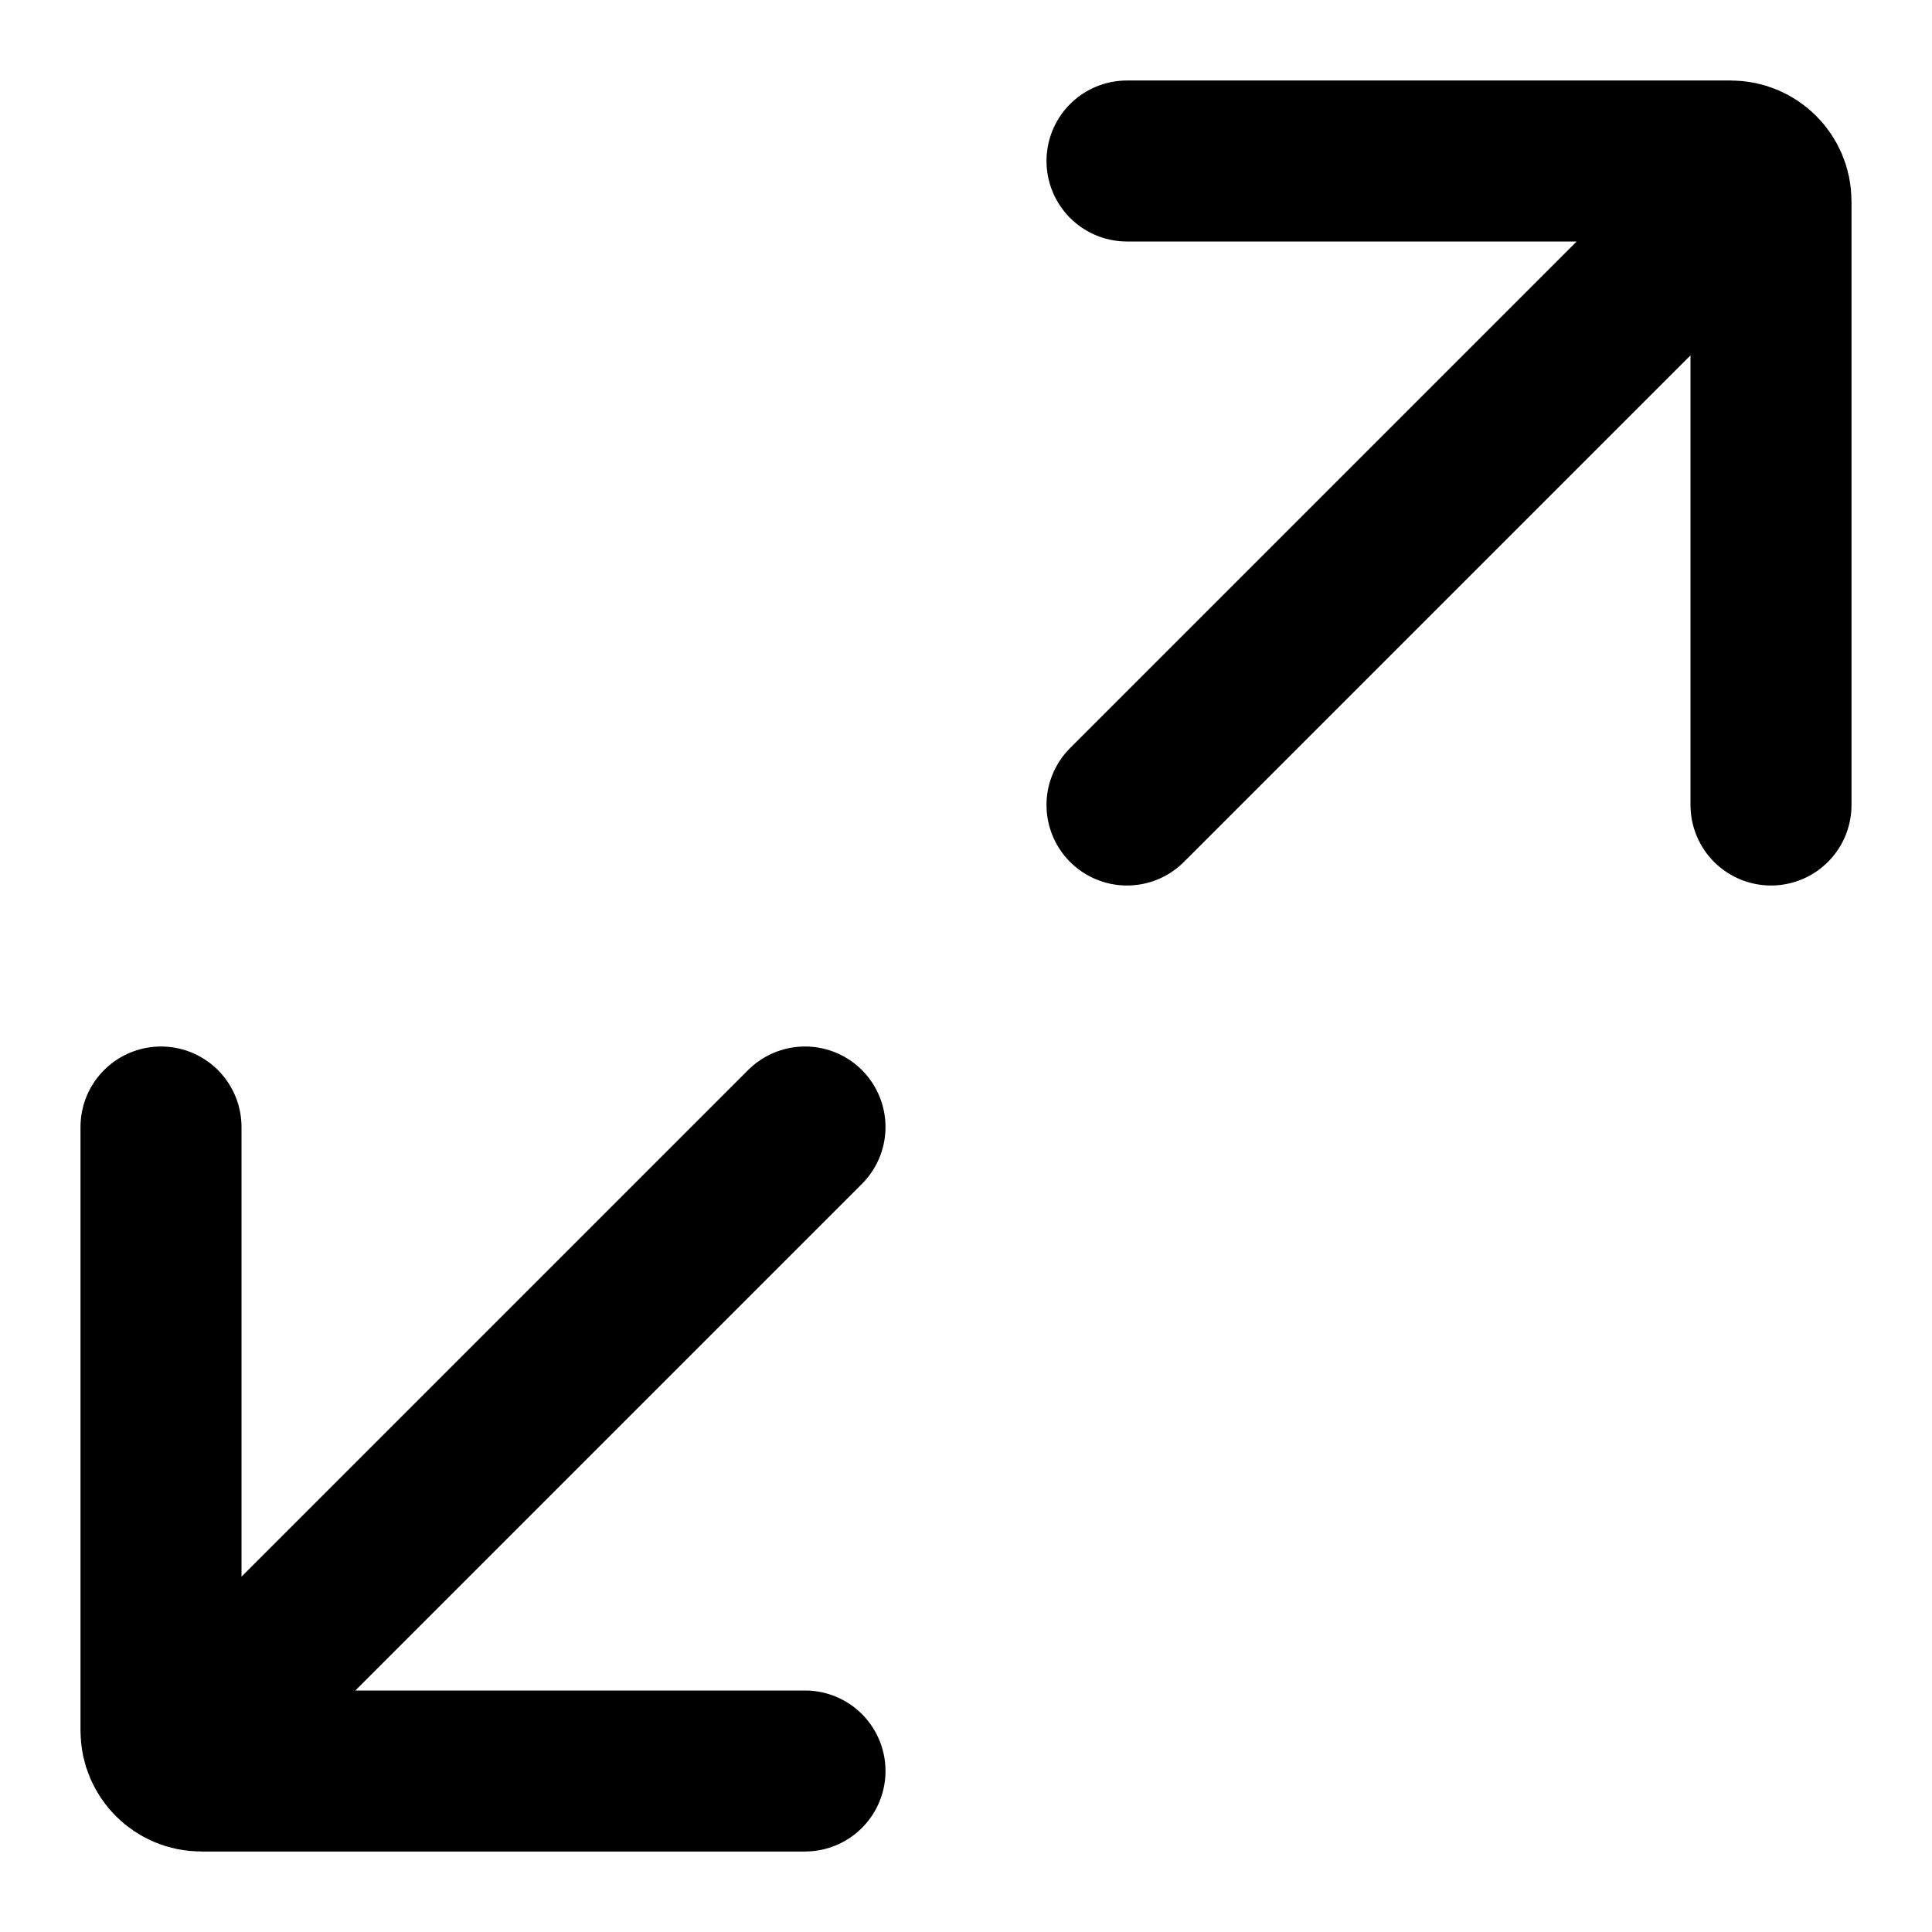
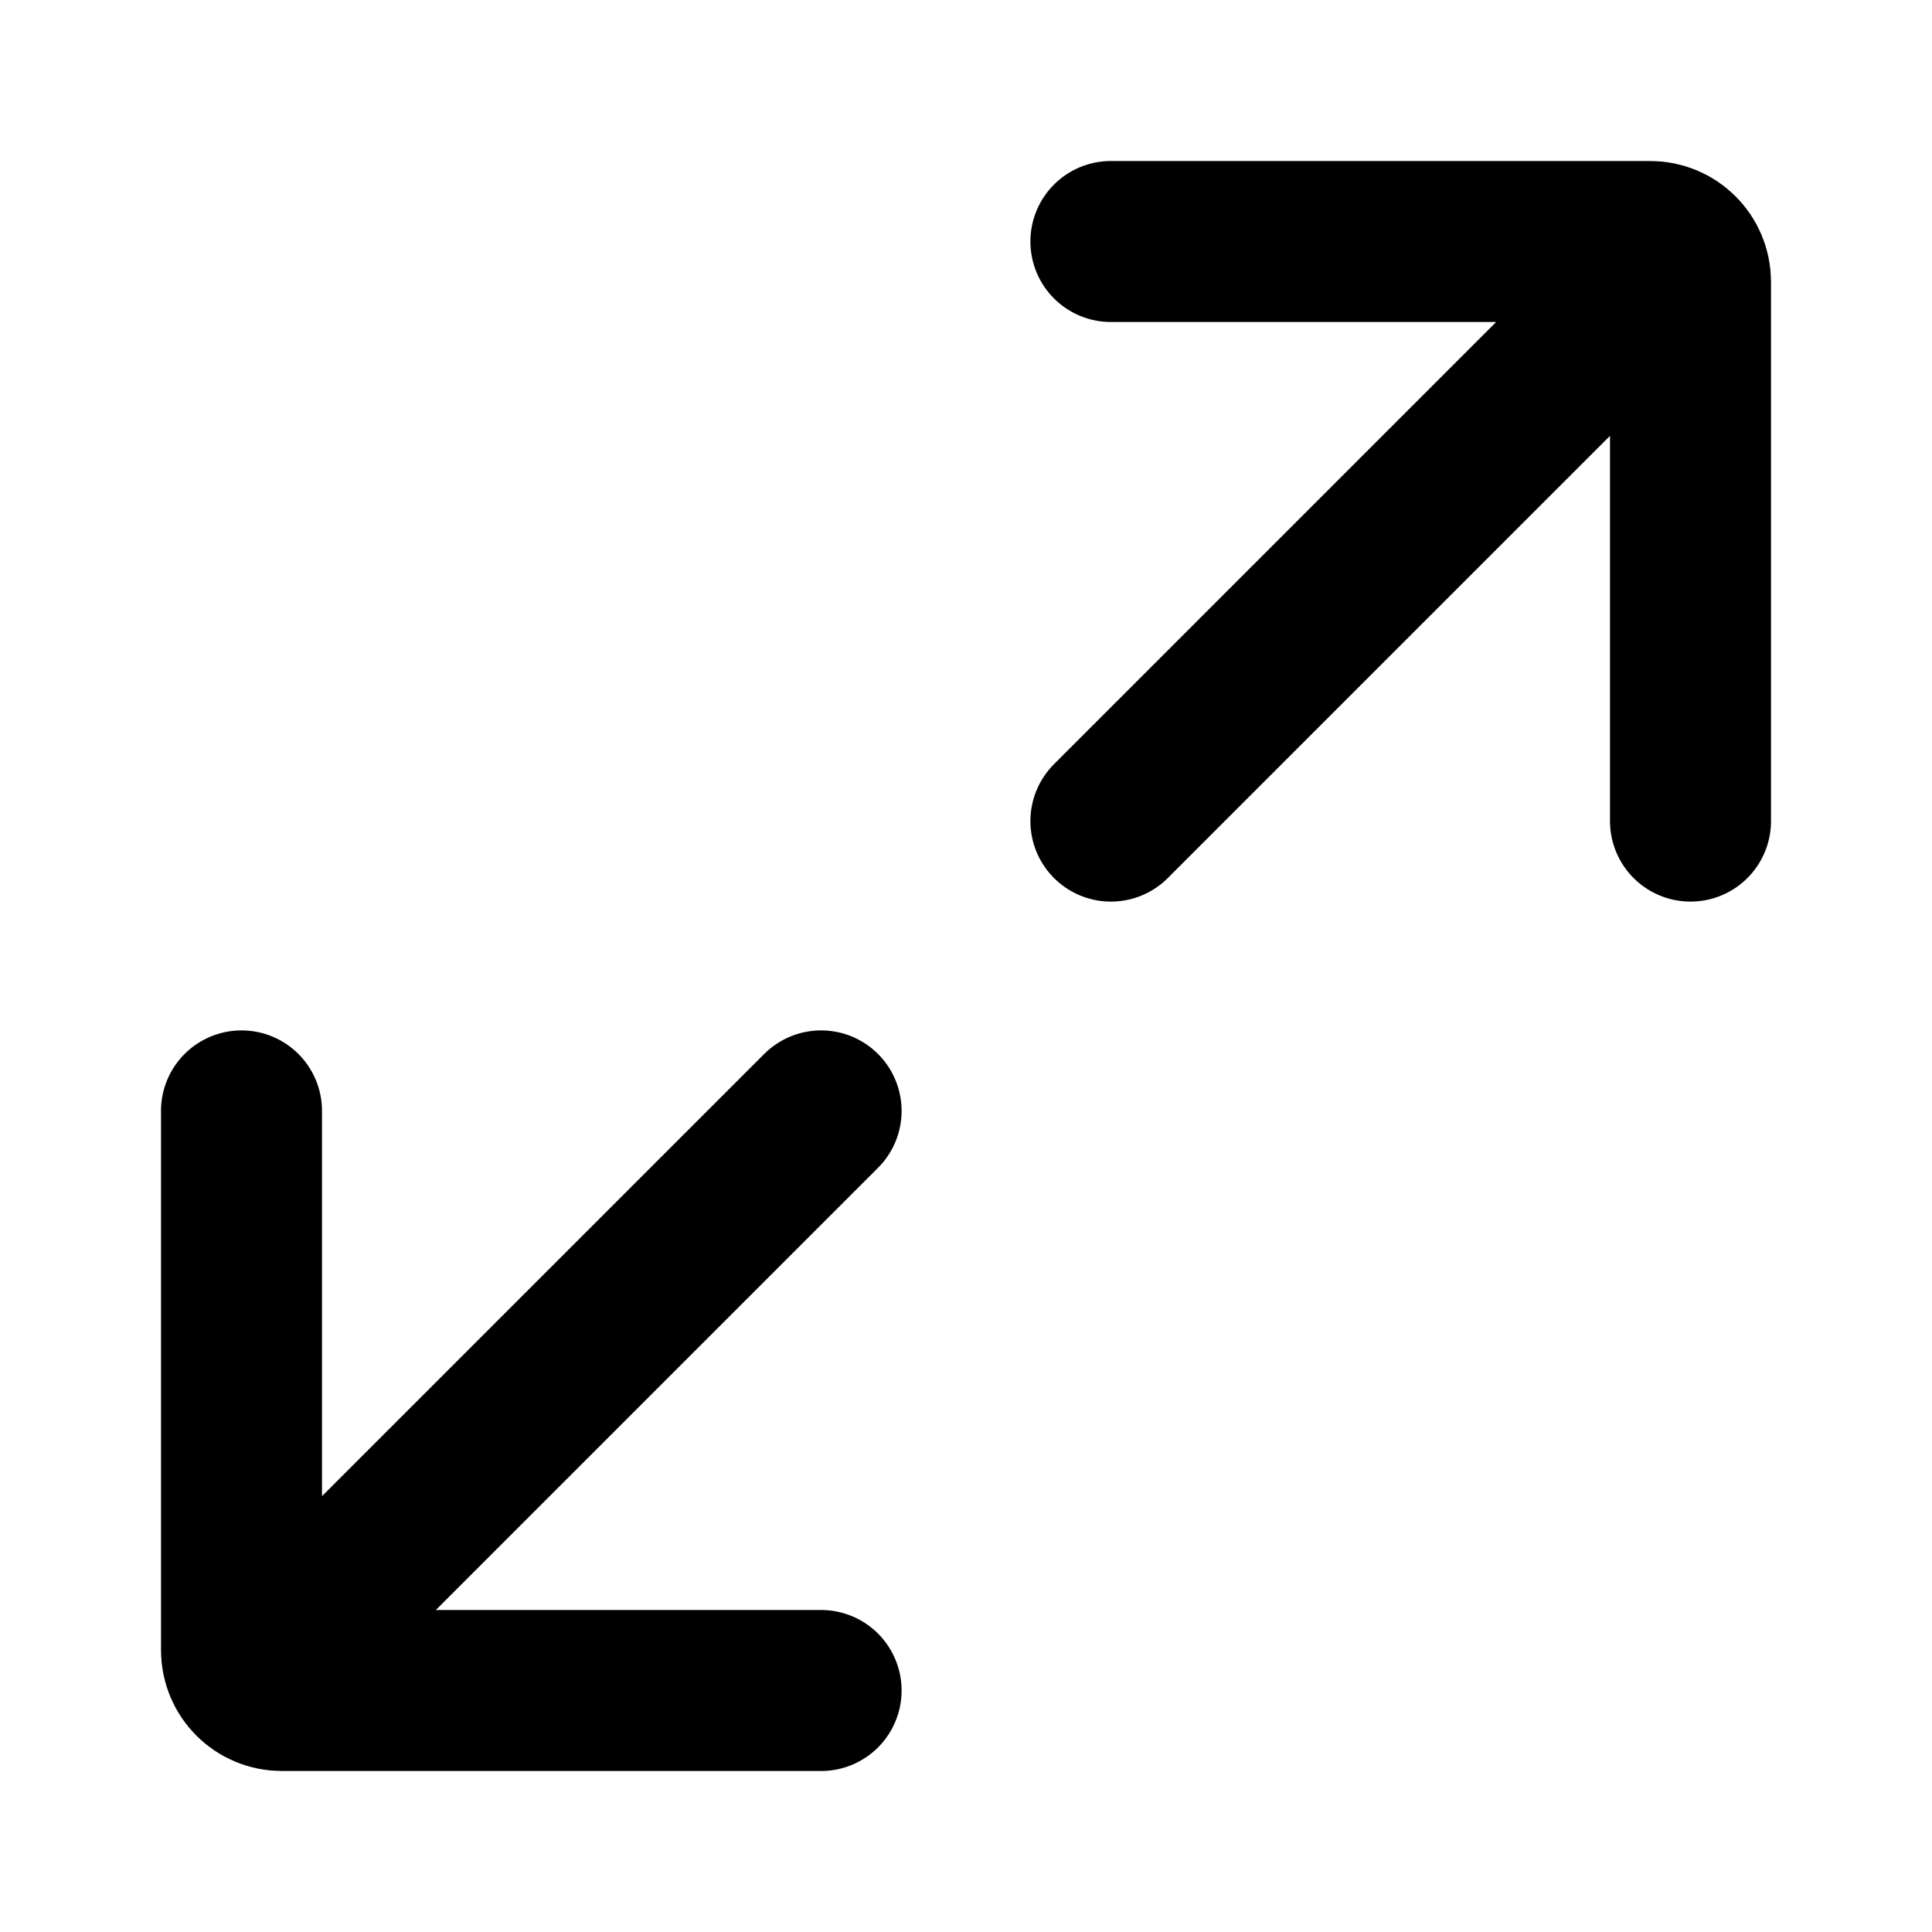
<svg xmlns="http://www.w3.org/2000/svg" width="24" height="24" viewBox="0 0 24 24" fill="none" stroke="currentColor" stroke-width="2" stroke-linecap="round" stroke-linejoin="round">
-   <path d="M14 2H21.5C21.776 2 22 2.224 22 2.5V10M14 10L21.4 2.6M10 22H2.5C2.224 22 2 21.776 2 21.5V14M10 14L2.6 21.4" />
+   <path d="M13.8 3H20.5C20.776 3 21 3.224 21 3.5V10.2M13.8 10.2L20.46 3.54M10.2 21H3.5C3.224 21 3 20.776 3 20.5V13.8M10.2 13.8L3.54 20.46" />
</svg>
